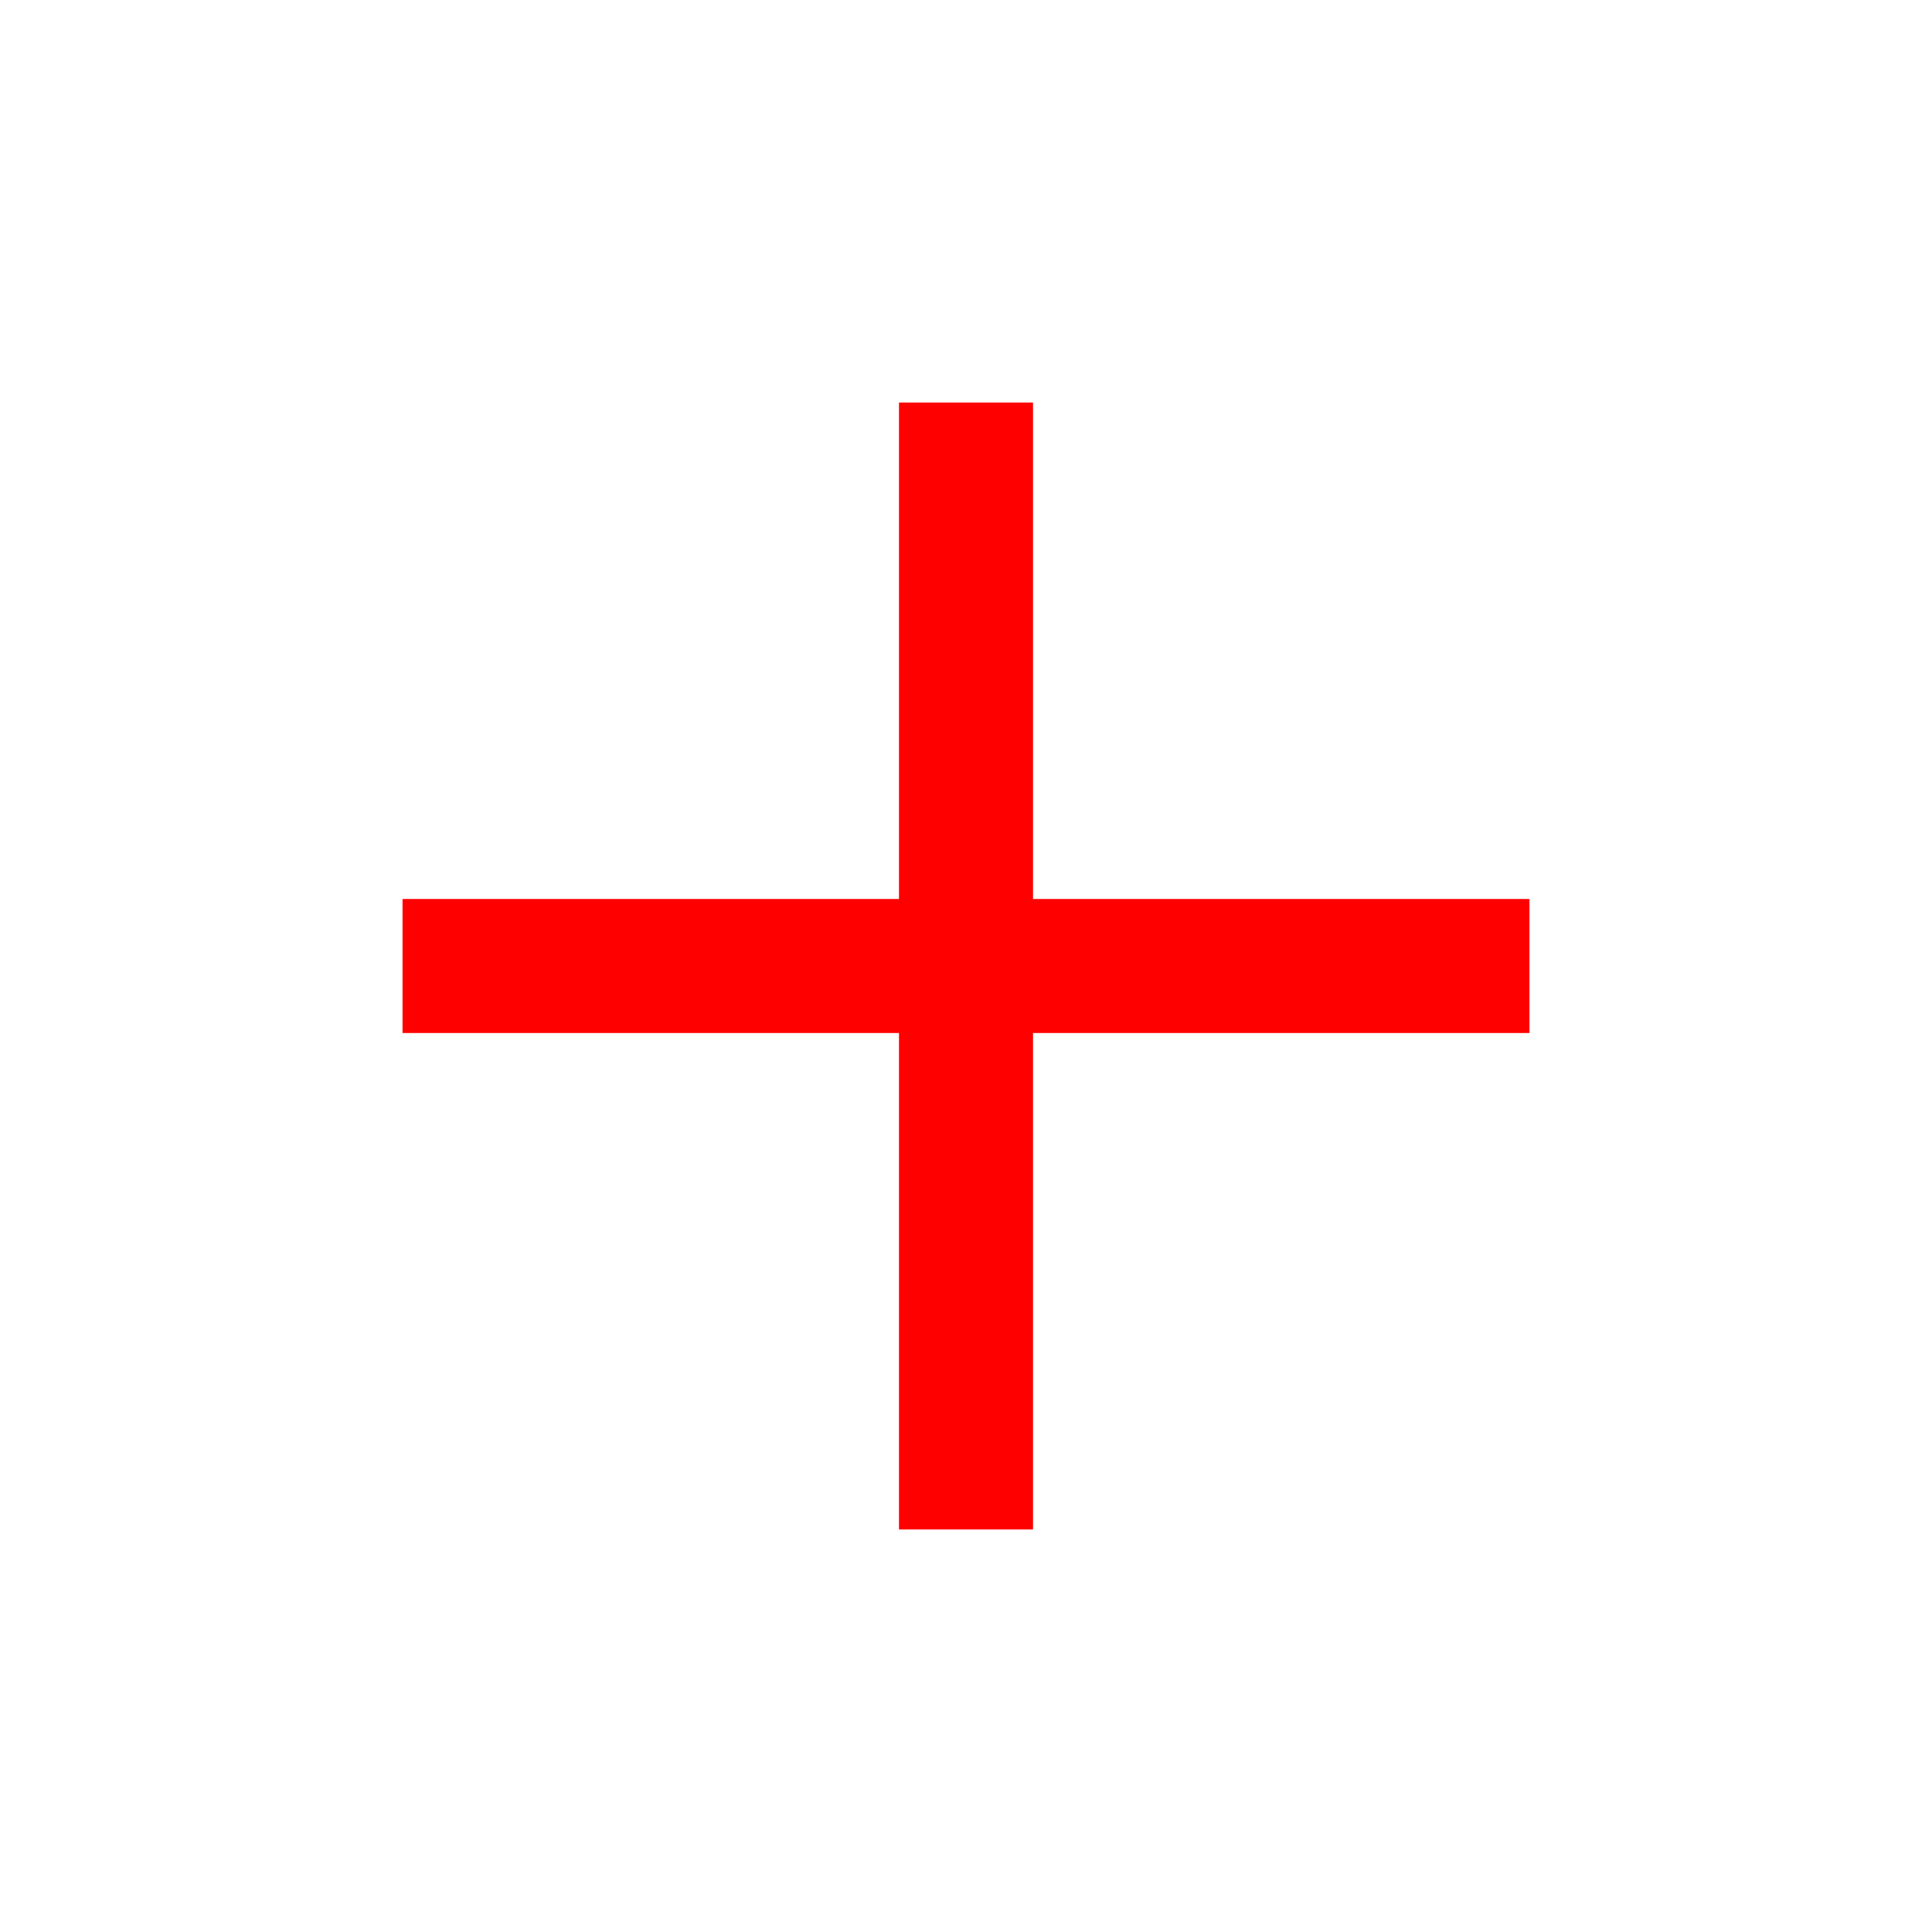
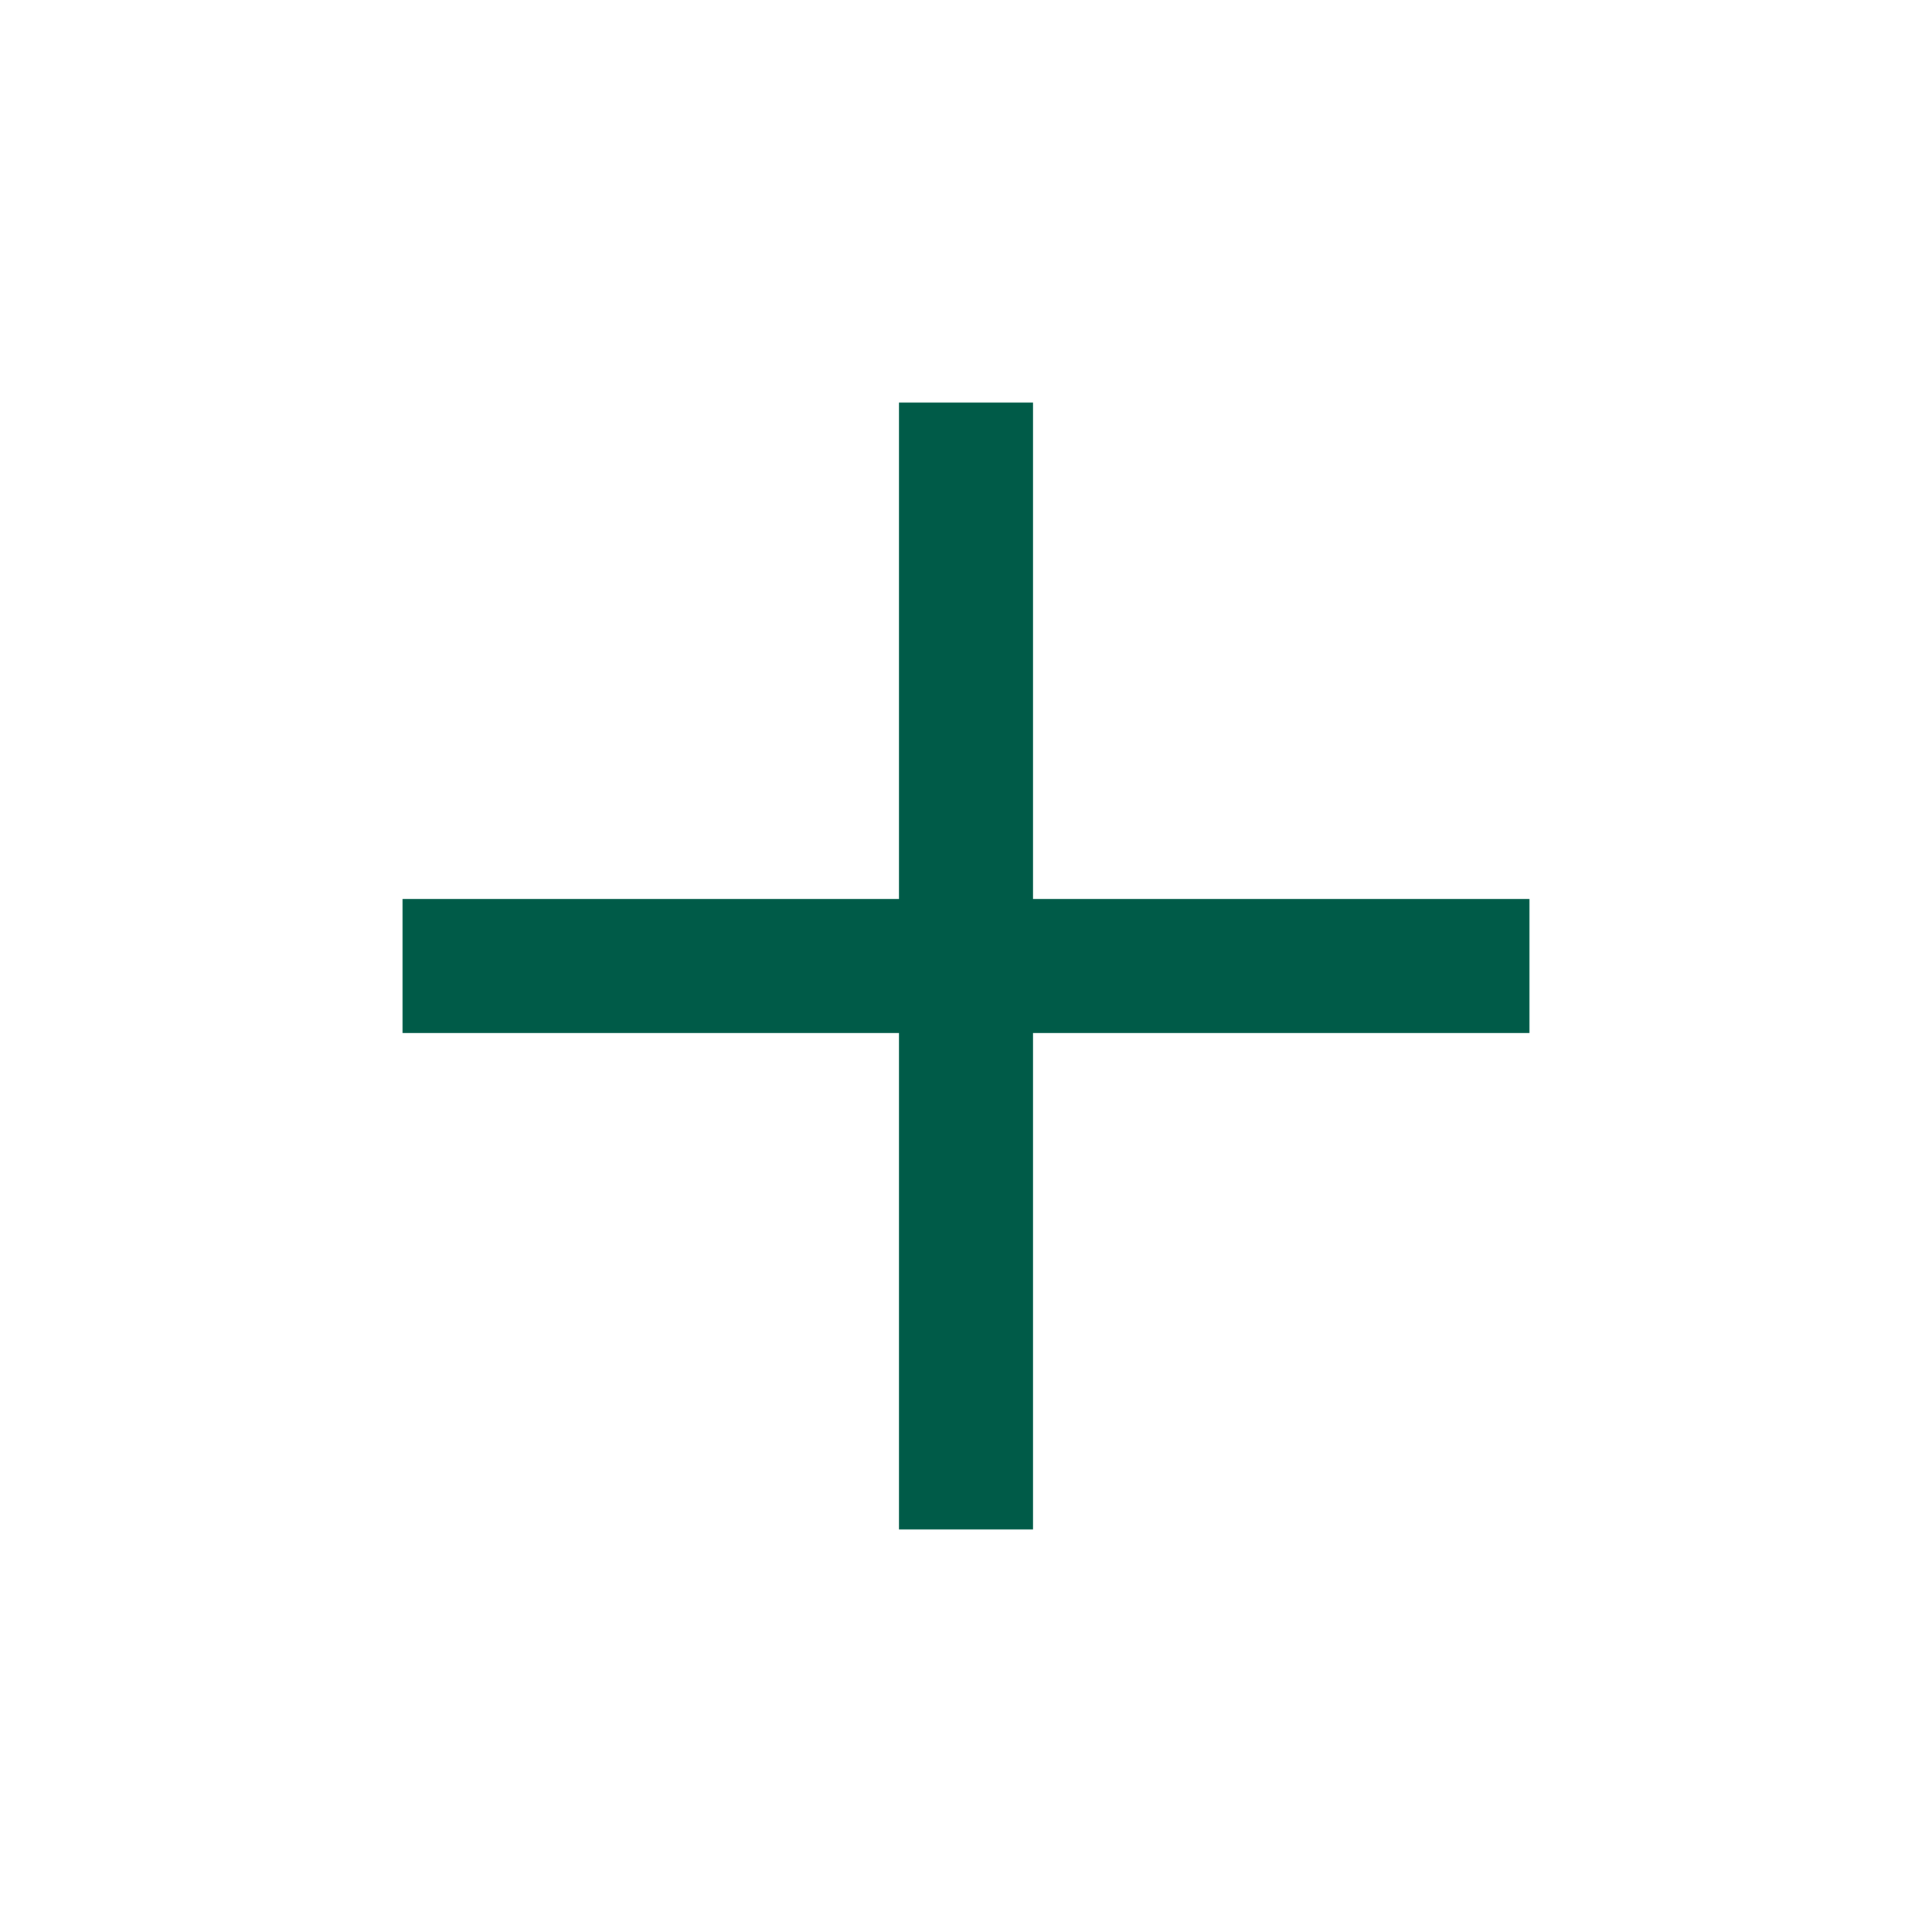
- <svg xmlns="http://www.w3.org/2000/svg" height="40px" viewBox="0 -960 960 960" width="40px" fill="#FF0000">
+ <svg xmlns="http://www.w3.org/2000/svg" height="40px" viewBox="0 -960 960 960" width="40px" fill="#005b48">
  <path d="M446.67-446.67H200v-66.66h246.67V-760h66.66v246.67H760v66.66H513.33V-200h-66.66v-246.67Z" />
</svg>
